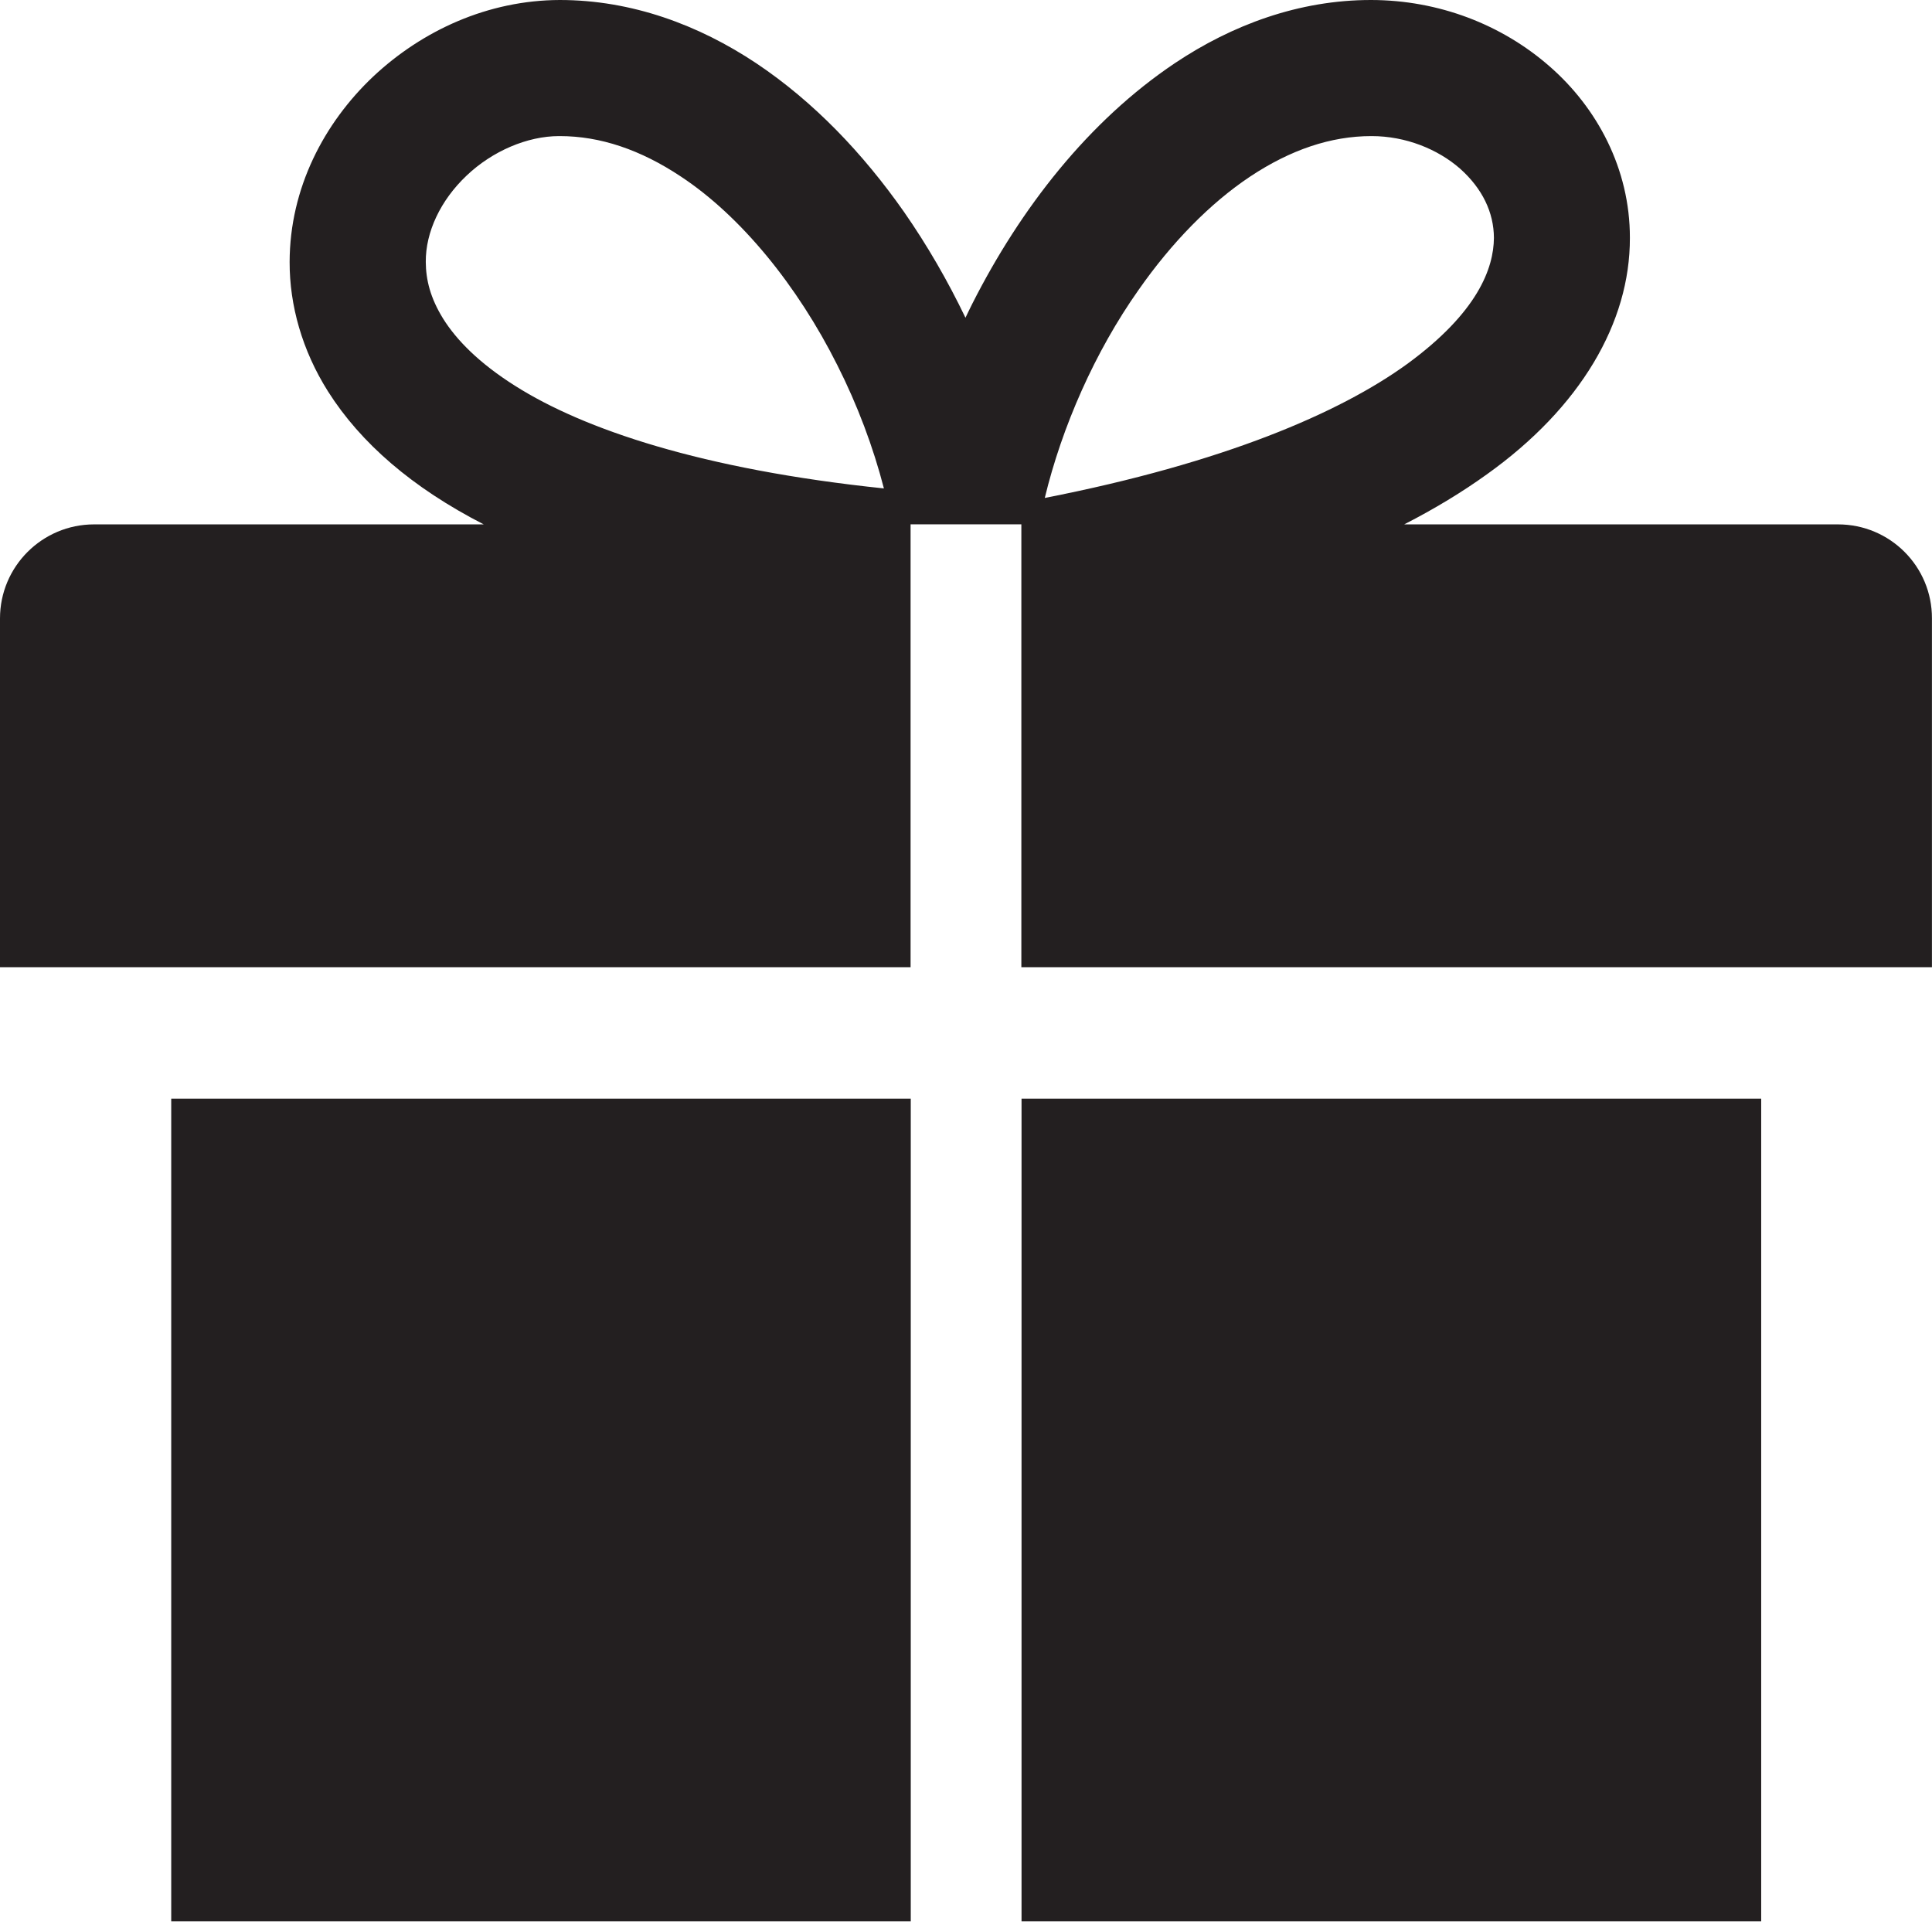
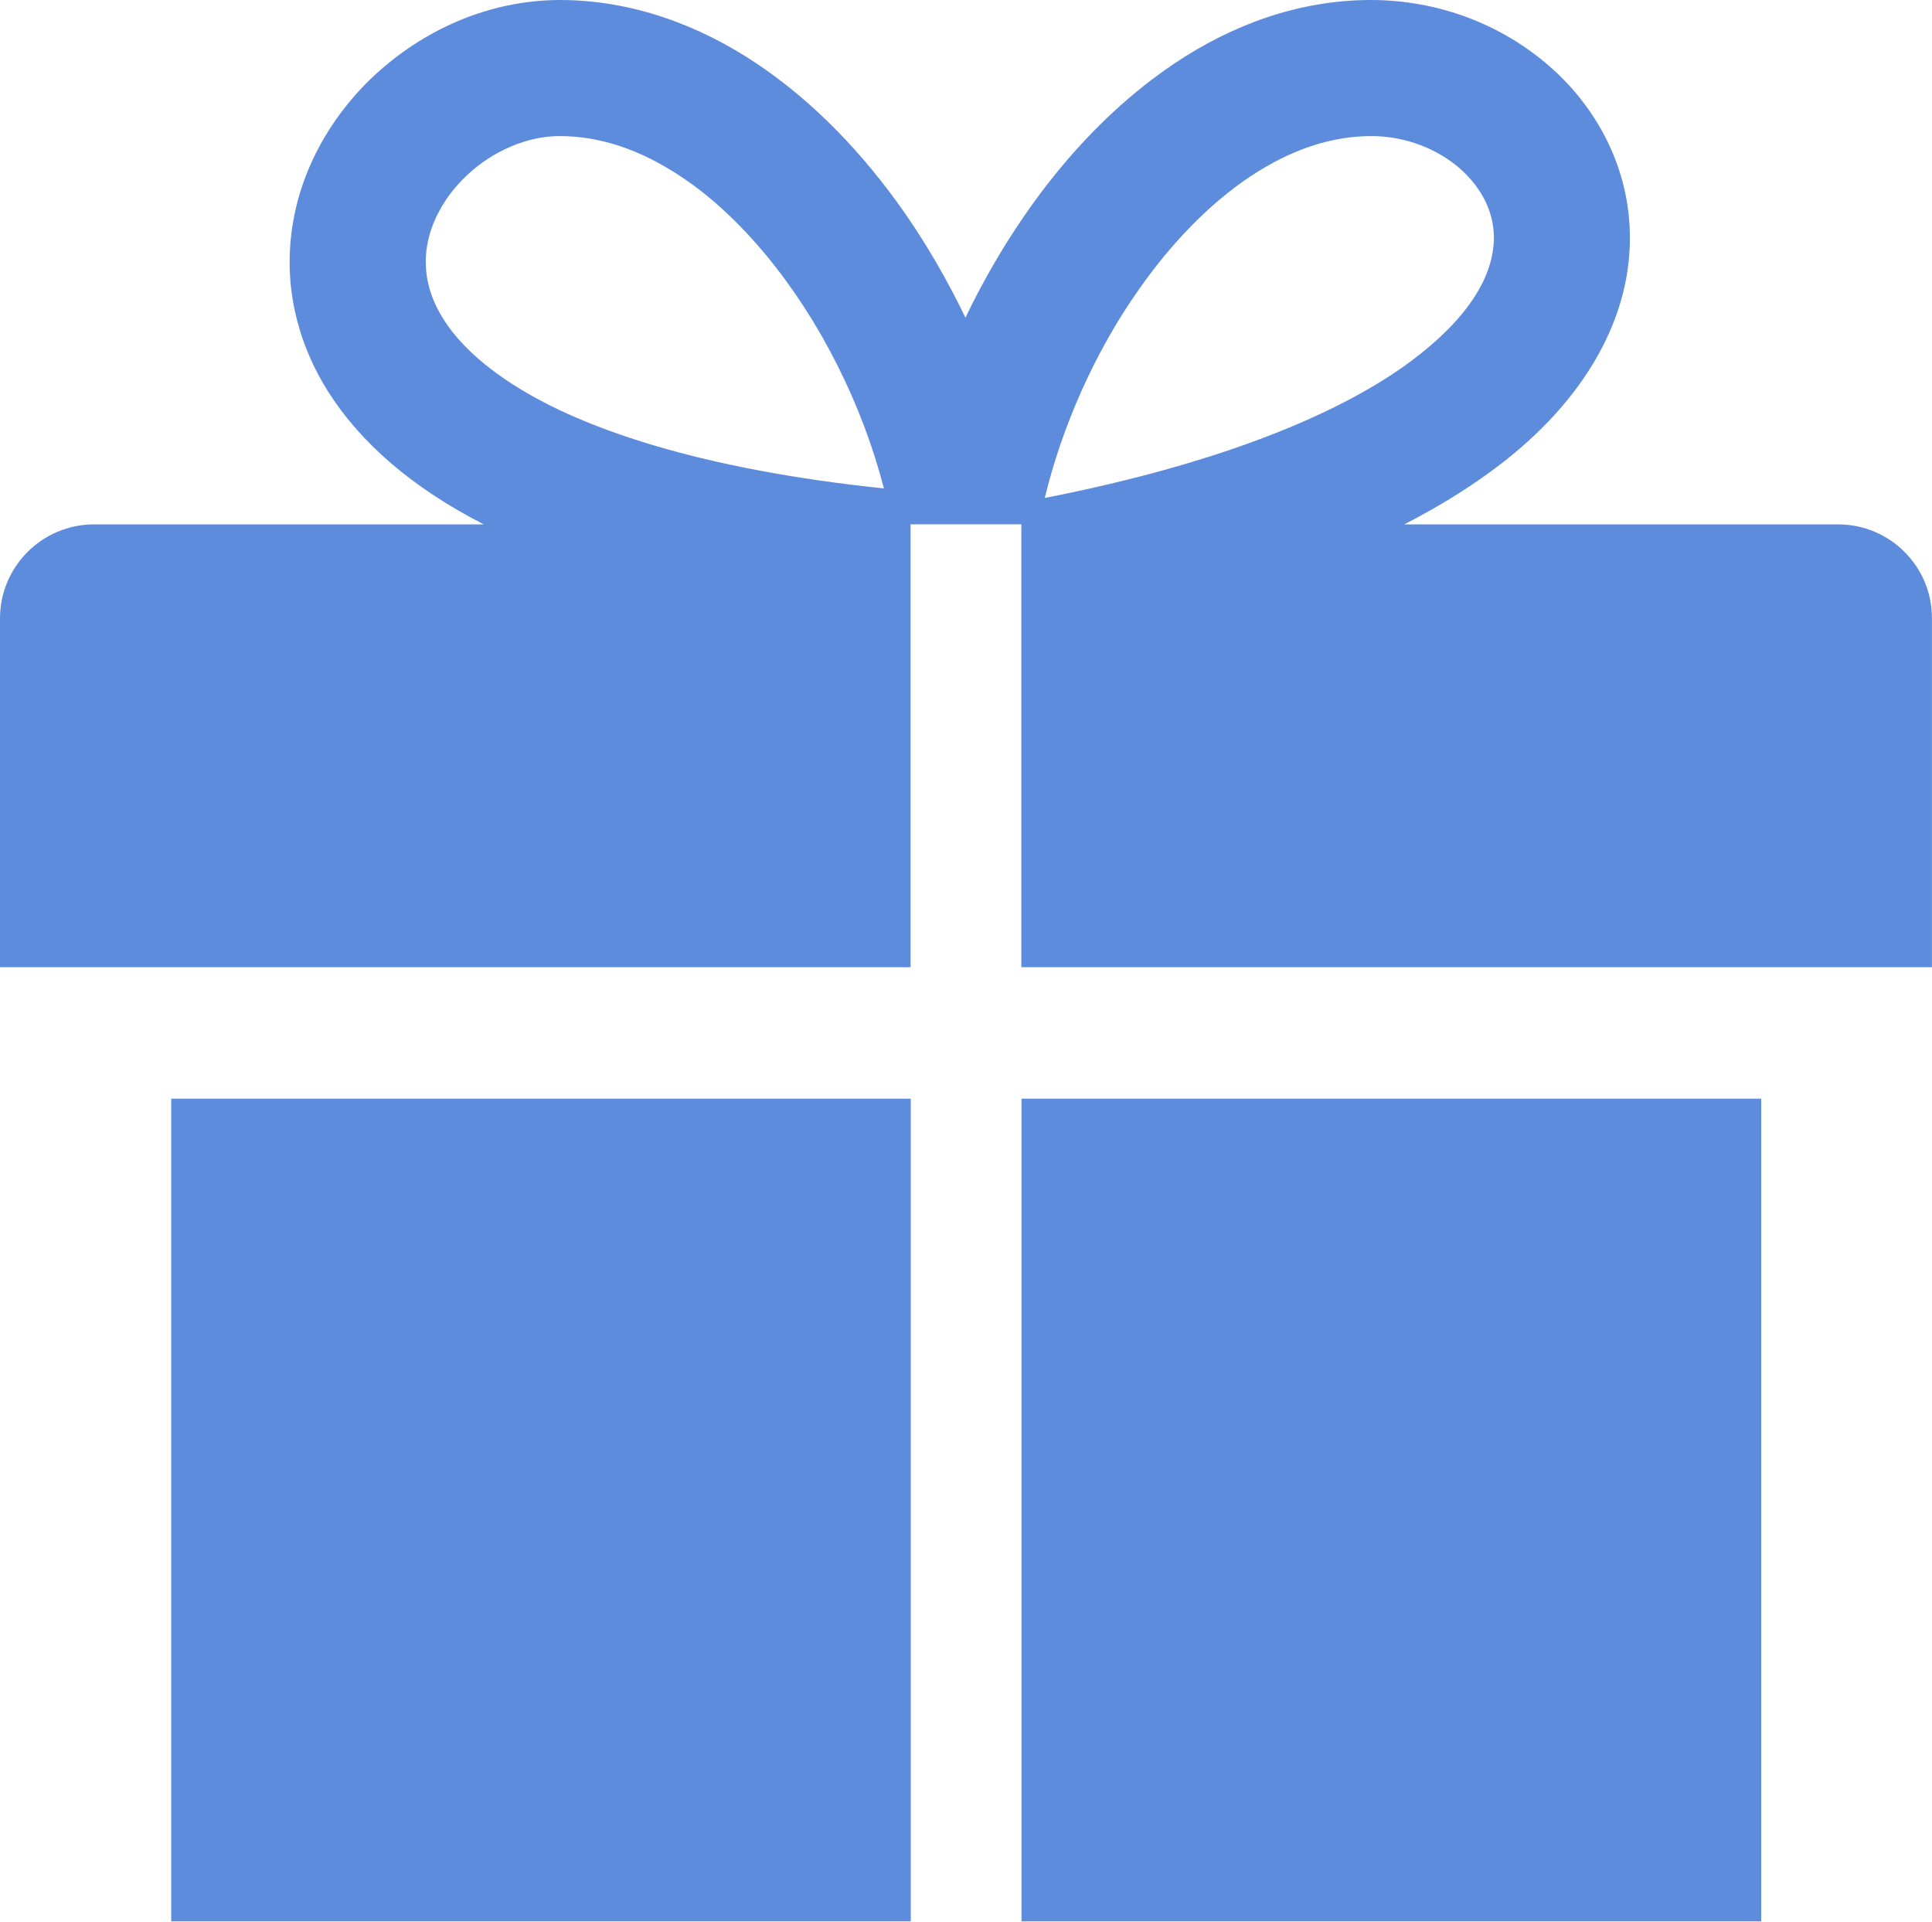
<svg xmlns="http://www.w3.org/2000/svg" version="1.1" id="Layer_1" x="0px" y="0px" width="32.666px" height="32.486px" viewBox="239.665 239.757 32.666 32.486" enable-background="new 239.665 239.757 32.666 32.486" xml:space="preserve">
-   <path fill="#231F20" d="M242.56,272.243h12.504v-13.91H242.56V272.243z M270.742,248.623h-7.335 c0.521-0.267,0.984-0.549,1.396-0.845c1.588-1.133,2.424-2.57,2.42-3.999c0.002-1.169-0.556-2.202-1.359-2.901 c-0.805-0.704-1.869-1.119-3.016-1.121c-1.22-0.001-2.352,0.421-3.32,1.069c-1.459,0.979-2.606,2.451-3.424,4.067 c-0.039,0.079-0.078,0.157-0.115,0.236c-0.299-0.623-0.647-1.226-1.041-1.792c-0.691-0.985-1.523-1.86-2.497-2.511 c-0.97-0.646-2.103-1.069-3.322-1.069c-1.213,0.004-2.323,0.514-3.155,1.295c-0.828,0.783-1.41,1.885-1.412,3.135 c-0.002,0.73,0.211,1.494,0.649,2.188c0.552,0.872,1.424,1.628,2.633,2.248h-6.588c-0.878,0-1.591,0.712-1.591,1.59v5.897h15.396 v-7.488h1.873v7.488h15.396v-5.897C272.333,249.334,271.621,248.623,270.742,248.623 M248.38,246.284 c-0.622-0.391-1-0.785-1.22-1.135c-0.22-0.354-0.294-0.662-0.296-0.963c-0.004-0.504,0.248-1.042,0.691-1.461 c0.437-0.415,1.028-0.667,1.562-0.667h0.013c0.685,0,1.366,0.231,2.046,0.683c1.018,0.671,1.975,1.85,2.645,3.187 c0.342,0.676,0.609,1.39,0.789,2.087C251.528,247.694,249.532,247.013,248.38,246.284 M258.917,244.657 c0.557-0.797,1.21-1.466,1.887-1.916c0.68-0.451,1.362-0.683,2.047-0.683h0.006c0.574,0,1.117,0.22,1.494,0.55 c0.377,0.336,0.571,0.739,0.573,1.171c-0.004,0.512-0.272,1.259-1.467,2.132c-1.138,0.825-3.101,1.673-6.127,2.265 C257.62,246.974,258.177,245.704,258.917,244.657 M256.937,272.243h12.506v-13.91h-12.506V272.243z" />
+   <path fill="#2363d1bb" d="M242.56,272.243h12.504v-13.91H242.56V272.243z M270.742,248.623h-7.335 c0.521-0.267,0.984-0.549,1.396-0.845c1.588-1.133,2.424-2.57,2.42-3.999c0.002-1.169-0.556-2.202-1.359-2.901 c-0.805-0.704-1.869-1.119-3.016-1.121c-1.22-0.001-2.352,0.421-3.32,1.069c-1.459,0.979-2.606,2.451-3.424,4.067 c-0.039,0.079-0.078,0.157-0.115,0.236c-0.299-0.623-0.647-1.226-1.041-1.792c-0.691-0.985-1.523-1.86-2.497-2.511 c-0.97-0.646-2.103-1.069-3.322-1.069c-1.213,0.004-2.323,0.514-3.155,1.295c-0.828,0.783-1.41,1.885-1.412,3.135 c-0.002,0.73,0.211,1.494,0.649,2.188c0.552,0.872,1.424,1.628,2.633,2.248h-6.588c-0.878,0-1.591,0.712-1.591,1.59v5.897h15.396 v-7.488h1.873v7.488h15.396v-5.897C272.333,249.334,271.621,248.623,270.742,248.623 M248.38,246.284 c-0.622-0.391-1-0.785-1.22-1.135c-0.22-0.354-0.294-0.662-0.296-0.963c-0.004-0.504,0.248-1.042,0.691-1.461 c0.437-0.415,1.028-0.667,1.562-0.667h0.013c0.685,0,1.366,0.231,2.046,0.683c1.018,0.671,1.975,1.85,2.645,3.187 c0.342,0.676,0.609,1.39,0.789,2.087C251.528,247.694,249.532,247.013,248.38,246.284 M258.917,244.657 c0.557-0.797,1.21-1.466,1.887-1.916c0.68-0.451,1.362-0.683,2.047-0.683h0.006c0.574,0,1.117,0.22,1.494,0.55 c0.377,0.336,0.571,0.739,0.573,1.171c-0.004,0.512-0.272,1.259-1.467,2.132c-1.138,0.825-3.101,1.673-6.127,2.265 C257.62,246.974,258.177,245.704,258.917,244.657 M256.937,272.243h12.506v-13.91h-12.506V272.243z" />
</svg>
